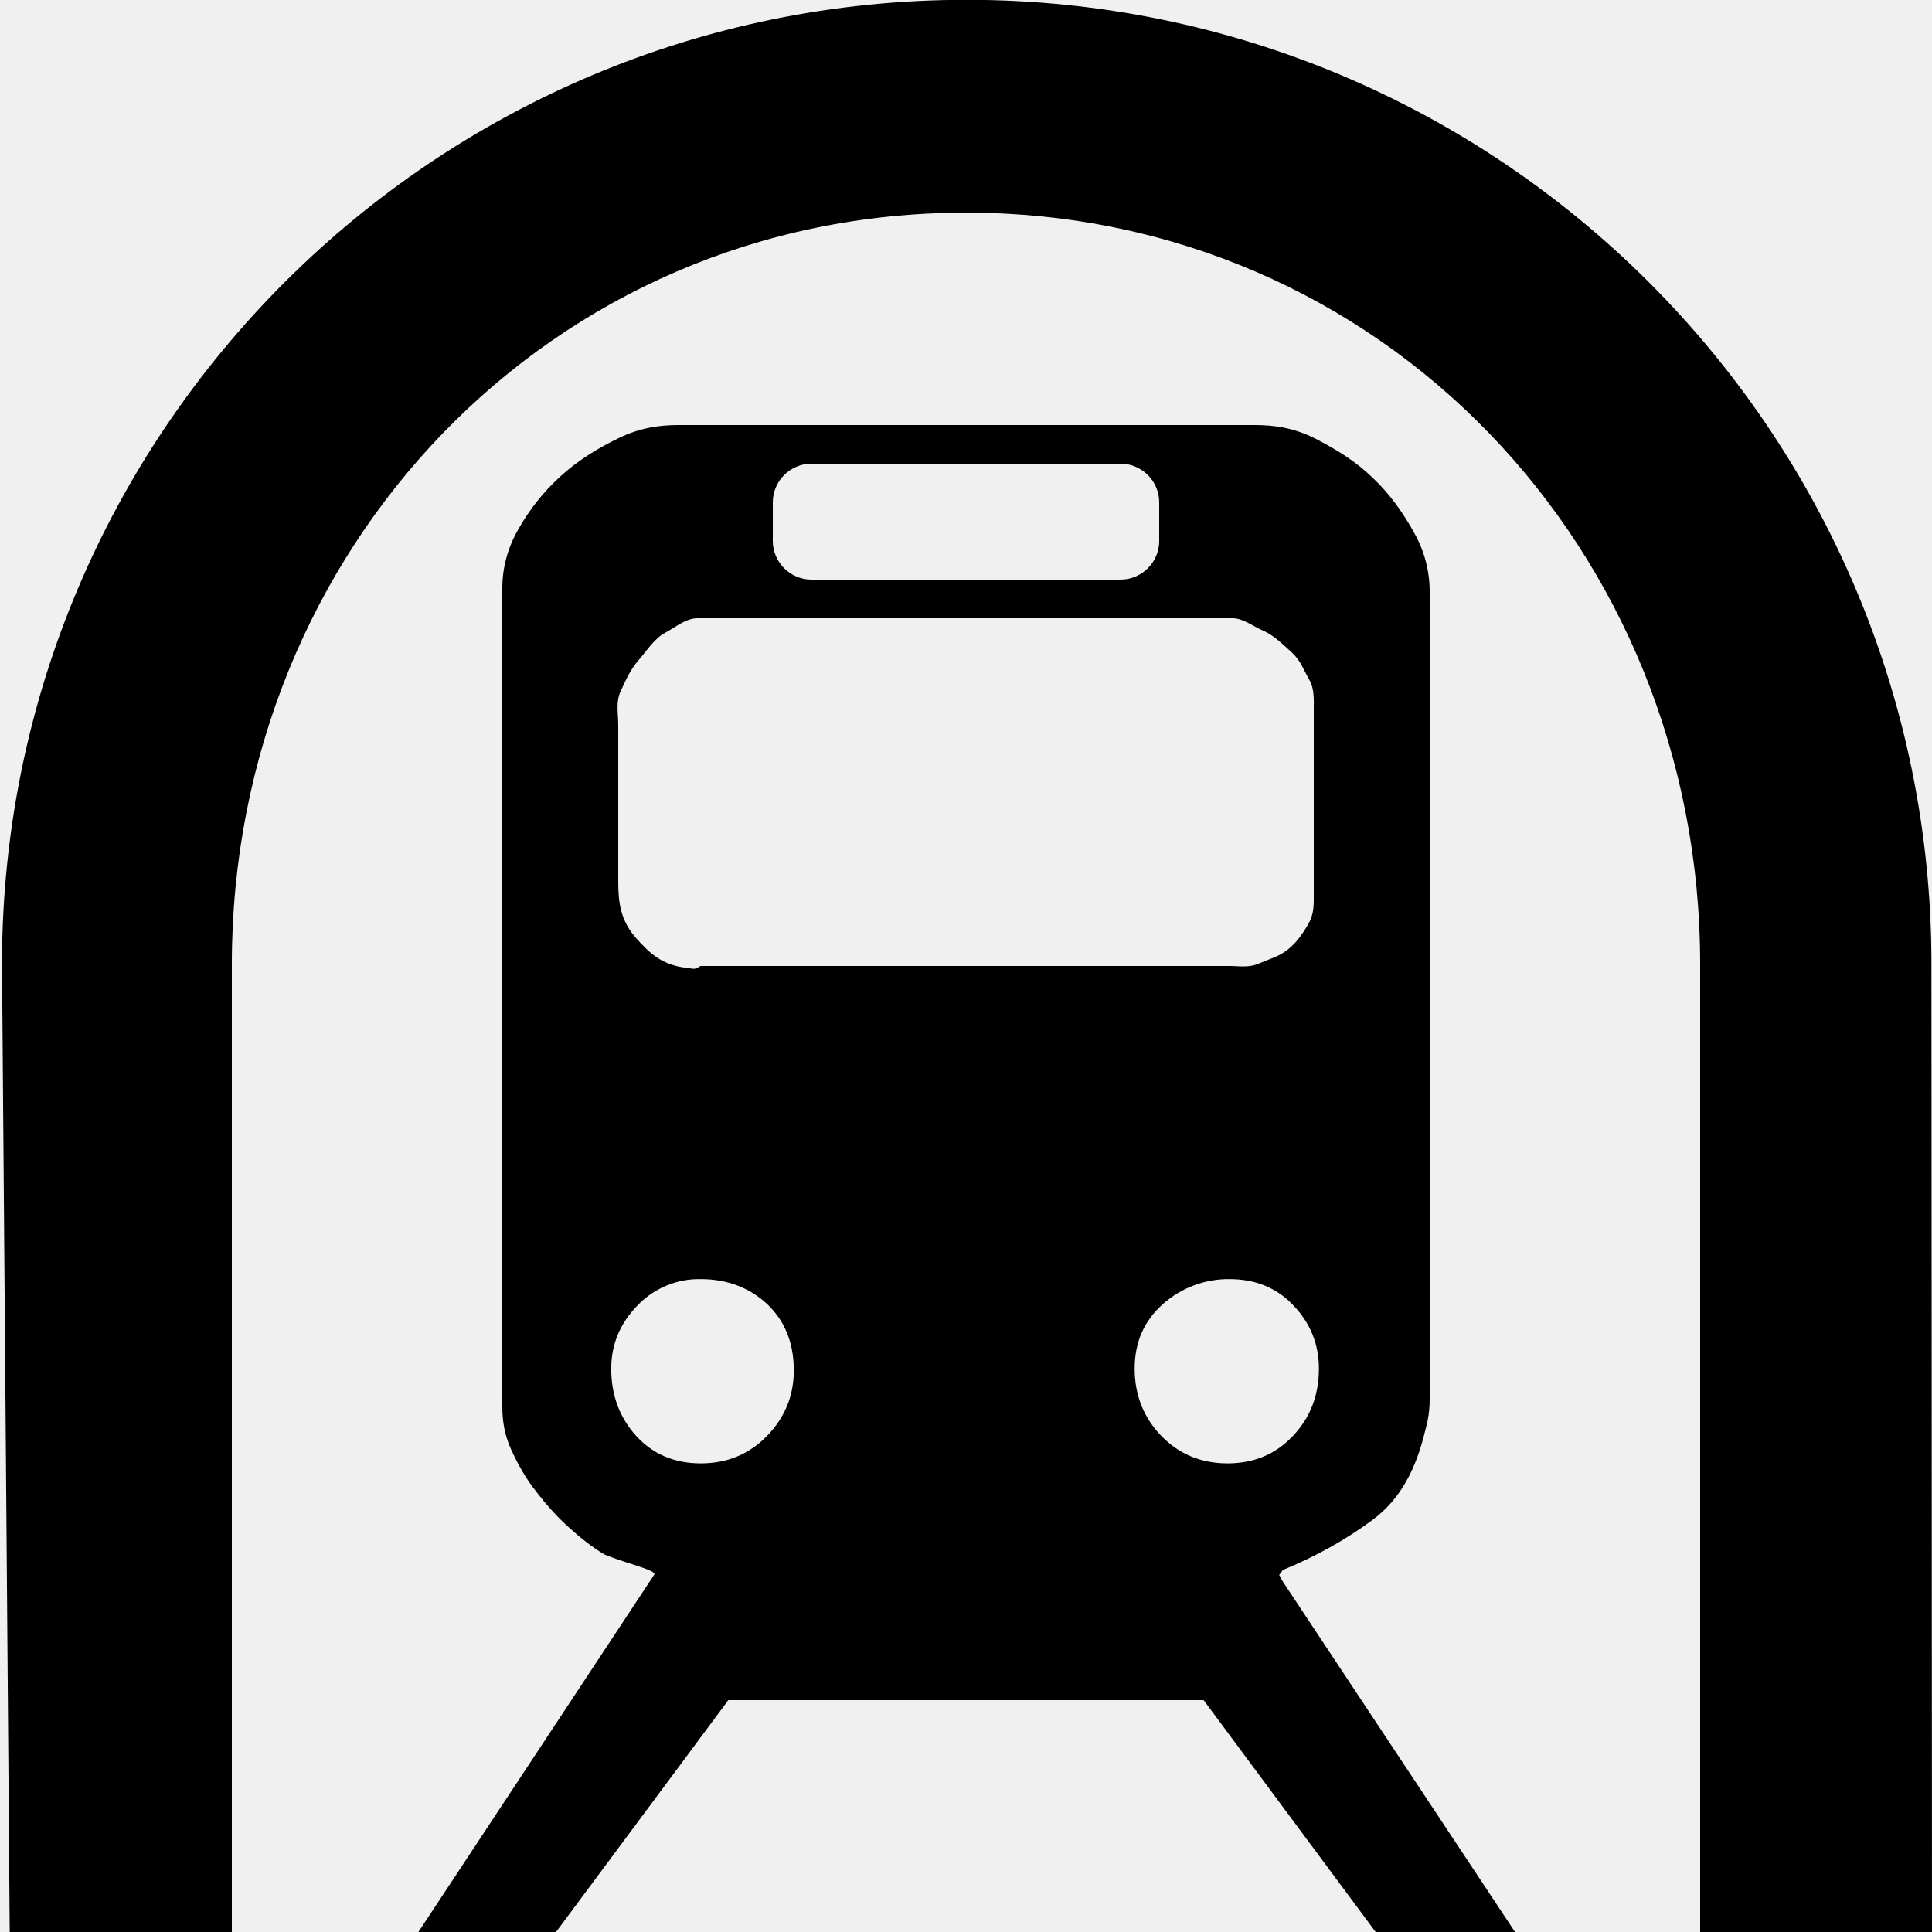
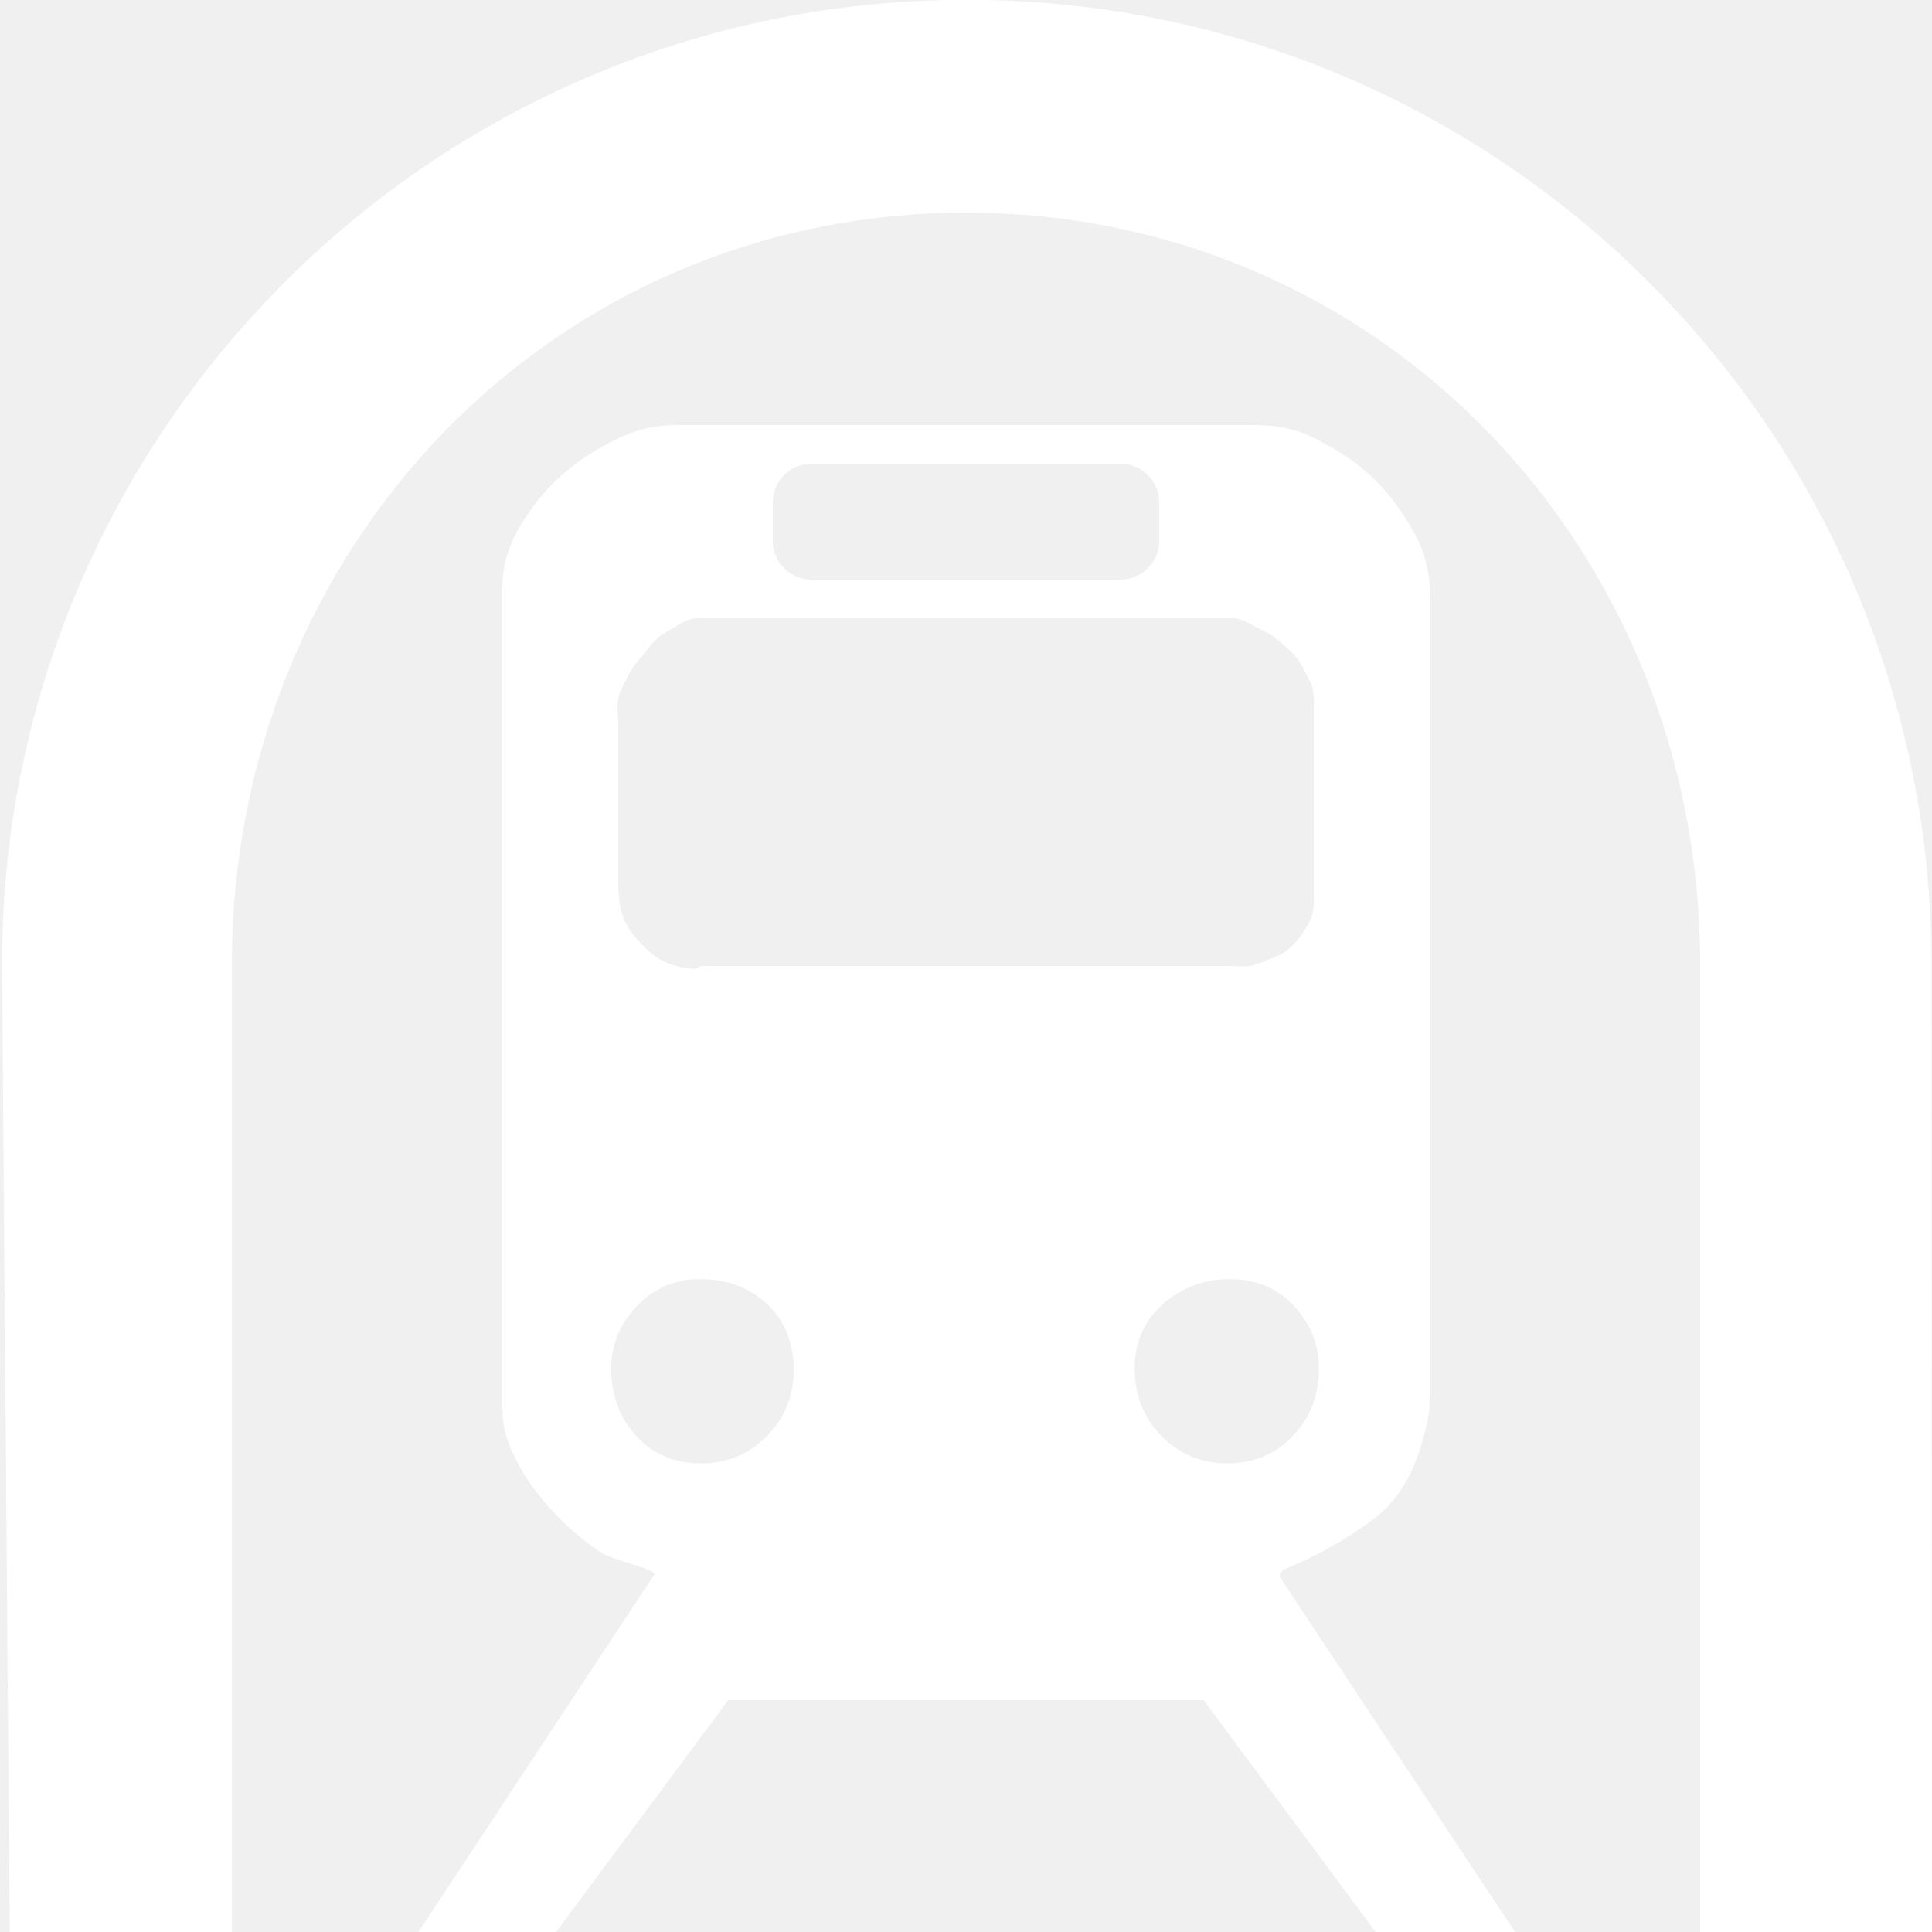
<svg xmlns="http://www.w3.org/2000/svg" width="30" height="30" viewBox="0 0 30 30" fill="none">
-   <g clip-path="url(#clip0)">
-     <path d="M30 30L29.991 14.965C29.991 6.696 23.279 -0.003 15.011 -0.003C6.742 -0.003 0.031 6.701 0.031 14.97L0.151 30.021L3.6 30.013V14.971C3.6 8.526 8.557 3.302 15 3.302C21.444 3.302 26.4 8.527 26.4 14.971V30H30ZM19.918 24.556L19.863 24.455L19.892 24.418L19.918 24.38C20.434 24.167 20.903 23.906 21.322 23.594C21.74 23.281 21.985 22.823 22.13 22.217C22.147 22.147 22.2 21.983 22.2 21.734V9.223C22.206 8.896 22.126 8.574 21.968 8.289C21.79 7.965 21.586 7.675 21.314 7.418C21.05 7.163 20.761 6.985 20.431 6.814C20.101 6.645 19.792 6.6 19.488 6.6H10.535C10.249 6.6 9.942 6.64 9.611 6.801C9.28 6.961 8.976 7.147 8.701 7.398C8.439 7.637 8.216 7.917 8.044 8.227C7.883 8.506 7.798 8.822 7.8 9.144V21.842C7.8 22.054 7.832 22.279 7.937 22.508C8.044 22.742 8.165 22.96 8.326 23.161C8.486 23.37 8.655 23.558 8.843 23.726C9.03 23.895 9.208 24.033 9.388 24.139C9.475 24.175 9.629 24.231 9.854 24.301C10.075 24.373 10.177 24.415 10.16 24.449L6.497 30H8.634L11.309 26.4H18.69L21.361 30H23.525L19.918 24.556ZM12 7.8C12 7.47 12.27 7.2 12.6 7.2H17.4C17.73 7.2 18 7.47 18 7.8V8.4C18 8.73 17.73 9 17.4 9H12.6C12.27 9 12 8.73 12 8.4V7.8ZM9.638 10.731C9.718 10.562 9.781 10.408 9.905 10.264C10.031 10.121 10.158 9.916 10.327 9.826C10.495 9.736 10.651 9.6 10.829 9.6H19.143C19.303 9.6 19.462 9.729 19.624 9.797C19.784 9.869 19.931 10.015 20.066 10.138C20.199 10.262 20.252 10.421 20.335 10.564C20.413 10.703 20.4 10.879 20.4 11.039V13.874C20.4 14.036 20.408 14.186 20.32 14.339C20.231 14.495 20.141 14.629 19.997 14.745C19.854 14.858 19.718 14.888 19.558 14.957C19.397 15.032 19.249 15 19.091 15H10.882C10.862 15 10.818 15.056 10.747 15.041L10.585 15.018C10.283 14.965 10.098 14.821 9.865 14.553C9.634 14.284 9.6 14.009 9.6 13.687V11.255C9.6 11.077 9.559 10.901 9.638 10.731ZM11.911 22.296C11.635 22.581 11.29 22.723 10.882 22.723C10.472 22.723 10.138 22.581 9.878 22.296C9.619 22.012 9.491 21.661 9.491 21.253C9.491 20.878 9.626 20.554 9.892 20.278C10.019 20.143 10.172 20.037 10.343 19.965C10.514 19.893 10.697 19.858 10.882 19.862C11.29 19.862 11.635 19.994 11.911 20.248C12.187 20.511 12.326 20.849 12.326 21.281C12.326 21.673 12.187 22.012 11.911 22.296ZM18.032 22.296C17.758 22.012 17.619 21.661 17.619 21.253C17.619 20.841 17.765 20.51 18.059 20.248C18.344 19.996 18.712 19.858 19.091 19.862C19.498 19.862 19.833 20 20.091 20.278C20.351 20.553 20.48 20.878 20.48 21.252C20.48 21.661 20.348 22.012 20.078 22.295C19.811 22.58 19.472 22.723 19.062 22.723C18.652 22.723 18.31 22.581 18.032 22.296Z" fill="black" />
-   </g>
-   <defs>
-     <clipPath id="clip0">
-       <rect width="30" height="30" fill="white" />
-     </clipPath>
-   </defs>
+   <path d="M30 30L29.991 14.965C29.991 6.696 23.279 -0.003 15.011 -0.003C6.742 -0.003 0.031 6.701 0.031 14.97L0.151 30.021L3.6 30.013V14.971C3.6 8.526 8.557 3.302 15 3.302C21.444 3.302 26.4 8.527 26.4 14.971V30H30ZM19.918 24.556L19.863 24.455L19.892 24.418L19.918 24.38C20.434 24.167 20.903 23.906 21.322 23.594C21.74 23.281 21.985 22.823 22.13 22.217C22.147 22.147 22.2 21.983 22.2 21.734V9.223C22.206 8.896 22.126 8.574 21.968 8.289C21.79 7.965 21.586 7.675 21.314 7.418C21.05 7.163 20.761 6.985 20.431 6.814C20.101 6.645 19.792 6.6 19.488 6.6H10.535C10.249 6.6 9.942 6.64 9.611 6.801C9.28 6.961 8.976 7.147 8.701 7.398C8.439 7.637 8.216 7.917 8.044 8.227C7.883 8.506 7.798 8.822 7.8 9.144V21.842C7.8 22.054 7.832 22.279 7.937 22.508C8.044 22.742 8.165 22.96 8.326 23.161C8.486 23.37 8.655 23.558 8.843 23.726C9.03 23.895 9.208 24.033 9.388 24.139C9.475 24.175 9.629 24.231 9.854 24.301C10.075 24.373 10.177 24.415 10.16 24.449L6.497 30H8.634L11.309 26.4H18.69L21.361 30H23.525L19.918 24.556ZM12 7.8C12 7.47 12.27 7.2 12.6 7.2H17.4C17.73 7.2 18 7.47 18 7.8V8.4C18 8.73 17.73 9 17.4 9H12.6C12.27 9 12 8.73 12 8.4V7.8ZM9.638 10.731C9.718 10.562 9.781 10.408 9.905 10.264C10.031 10.121 10.158 9.916 10.327 9.826C10.495 9.736 10.651 9.6 10.829 9.6H19.143C19.303 9.6 19.462 9.729 19.624 9.797C19.784 9.869 19.931 10.015 20.066 10.138C20.199 10.262 20.252 10.421 20.335 10.564C20.413 10.703 20.4 10.879 20.4 11.039V13.874C20.4 14.036 20.408 14.186 20.32 14.339C20.231 14.495 20.141 14.629 19.997 14.745C19.854 14.858 19.718 14.888 19.558 14.957C19.397 15.032 19.249 15 19.091 15H10.882C10.862 15 10.818 15.056 10.747 15.041L10.585 15.018C10.283 14.965 10.098 14.821 9.865 14.553C9.634 14.284 9.6 14.009 9.6 13.687V11.255C9.6 11.077 9.559 10.901 9.638 10.731ZM11.911 22.296C11.635 22.581 11.29 22.723 10.882 22.723C10.472 22.723 10.138 22.581 9.878 22.296C9.619 22.012 9.491 21.661 9.491 21.253C9.491 20.878 9.626 20.554 9.892 20.278C10.019 20.143 10.172 20.037 10.343 19.965C10.514 19.893 10.697 19.858 10.882 19.862C11.29 19.862 11.635 19.994 11.911 20.248C12.187 20.511 12.326 20.849 12.326 21.281C12.326 21.673 12.187 22.012 11.911 22.296ZM18.032 22.296C17.758 22.012 17.619 21.661 17.619 21.253C17.619 20.841 17.765 20.51 18.059 20.248C18.344 19.996 18.712 19.858 19.091 19.862C19.498 19.862 19.833 20 20.091 20.278C20.351 20.553 20.48 20.878 20.48 21.252C20.48 21.661 20.348 22.012 20.078 22.295C19.811 22.58 19.472 22.723 19.062 22.723C18.652 22.723 18.31 22.581 18.032 22.296Z" fill="white" />
</svg>
